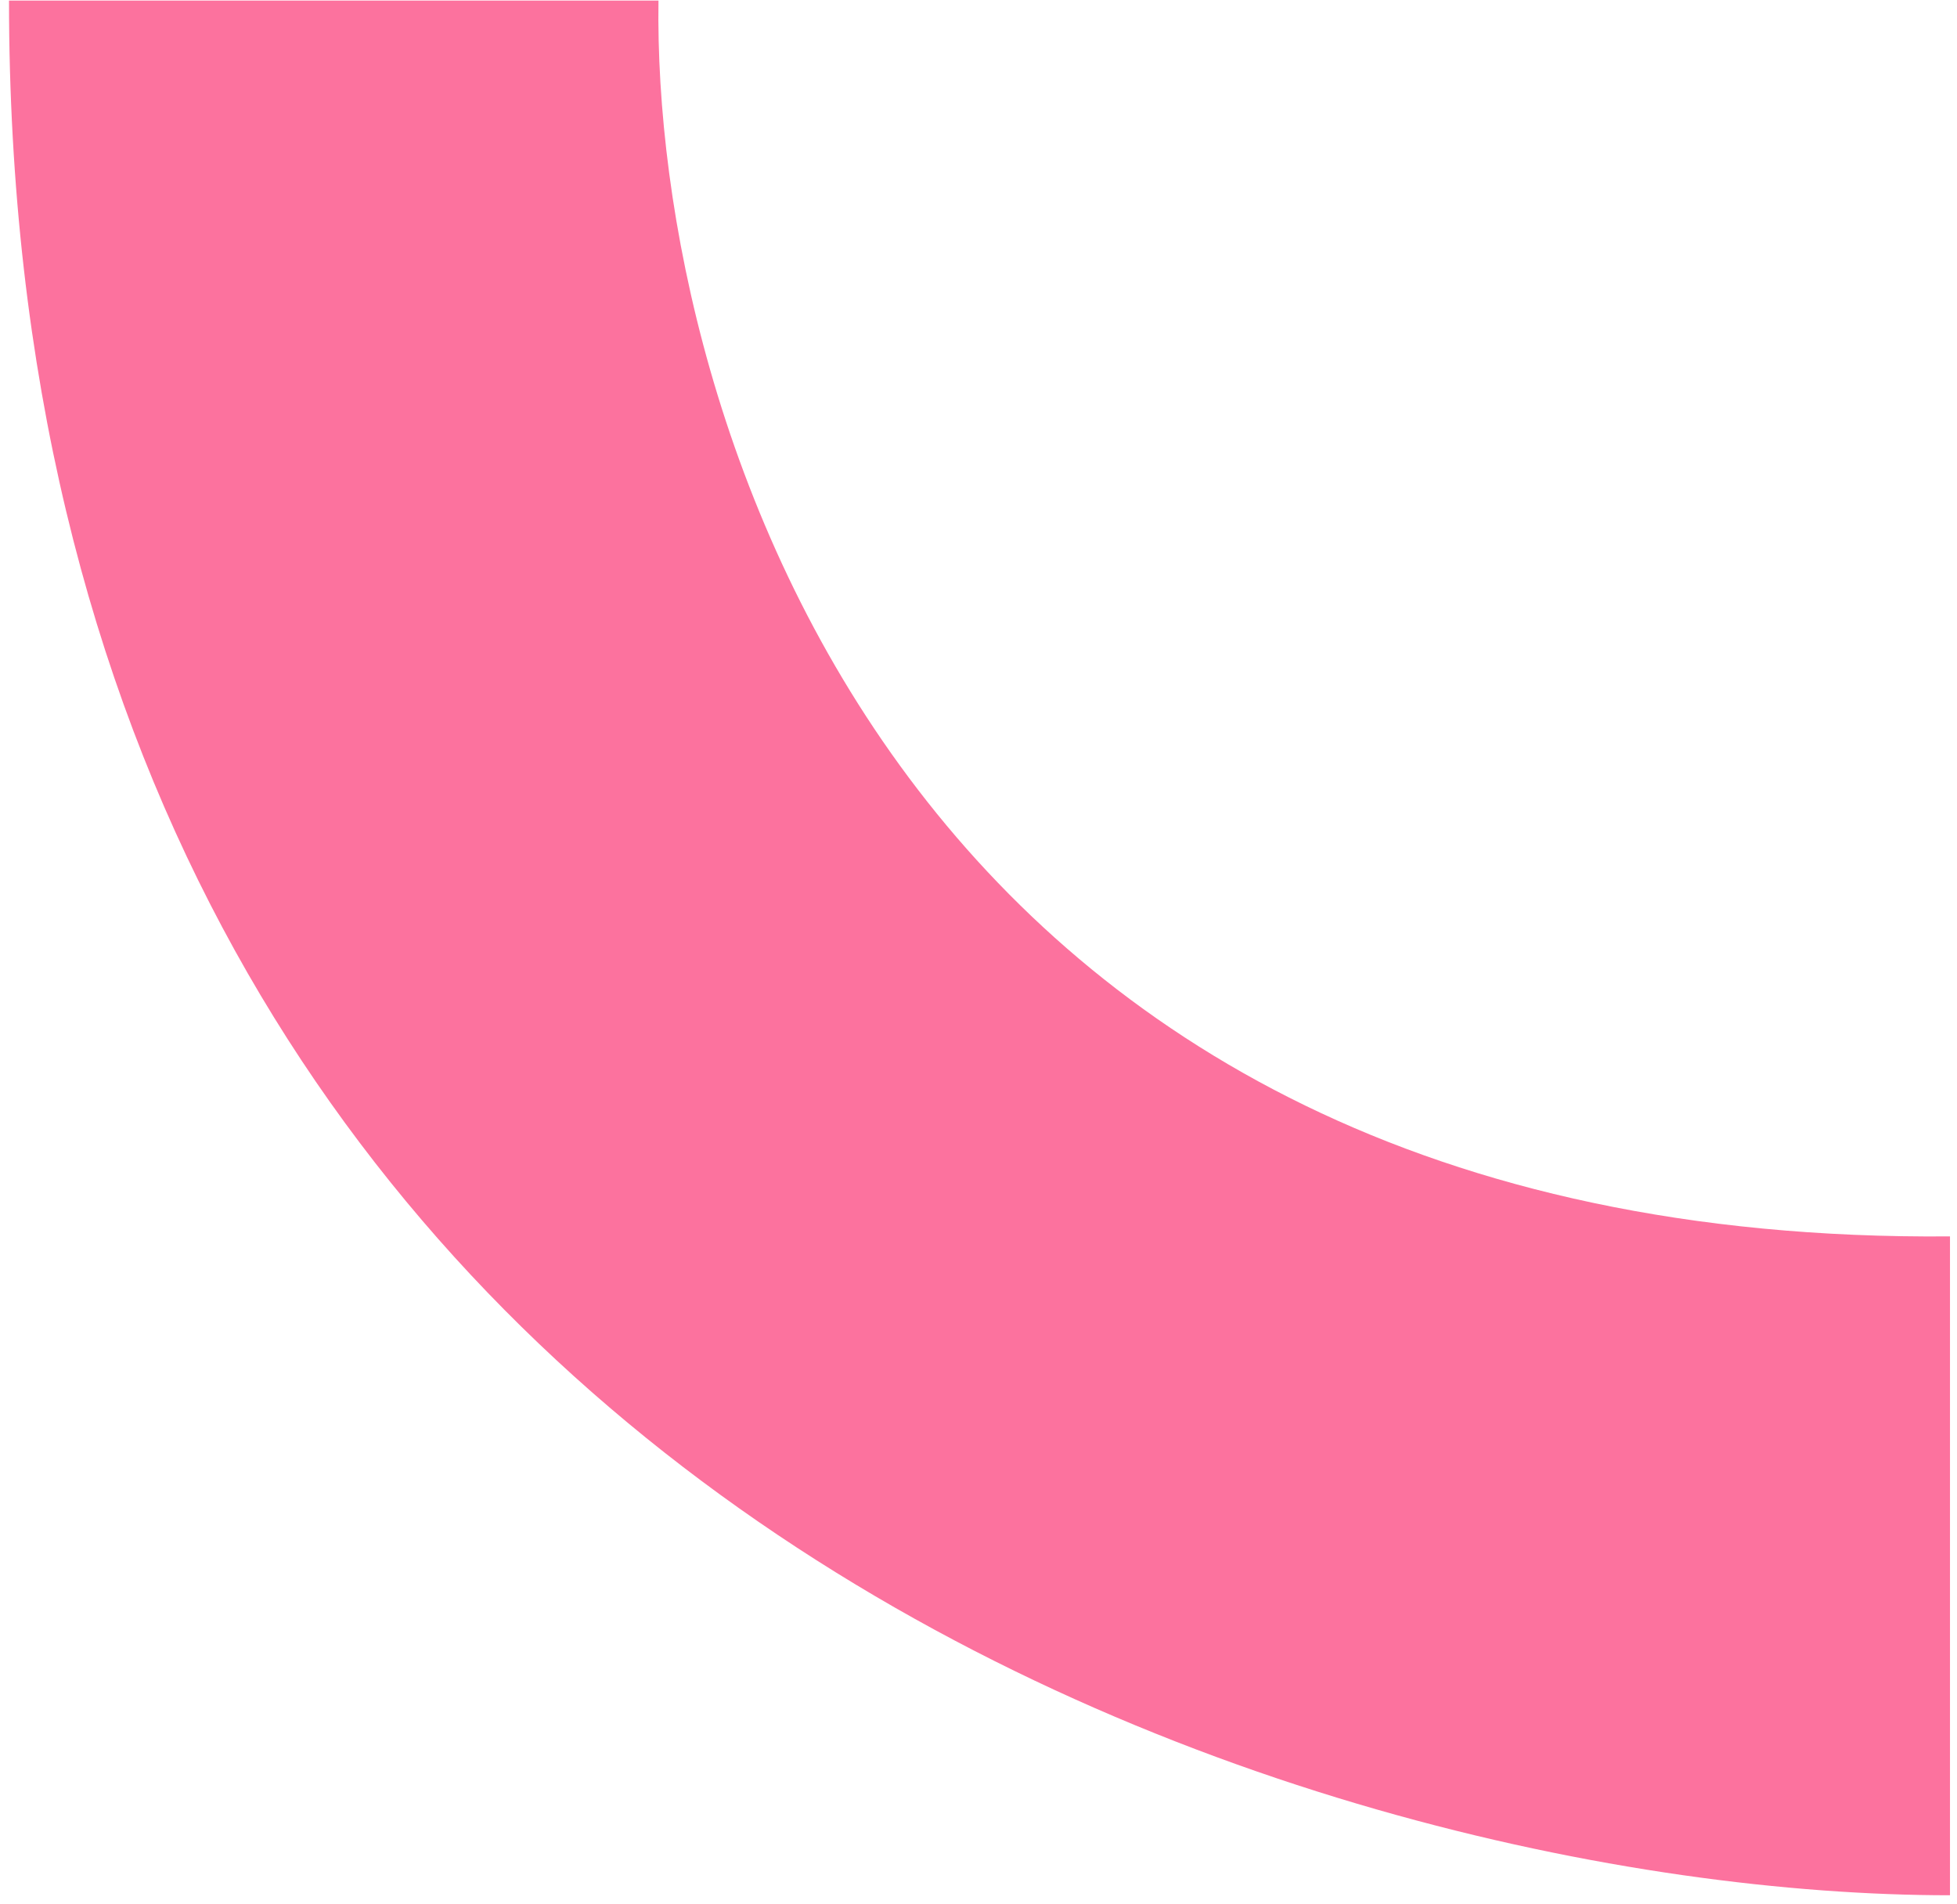
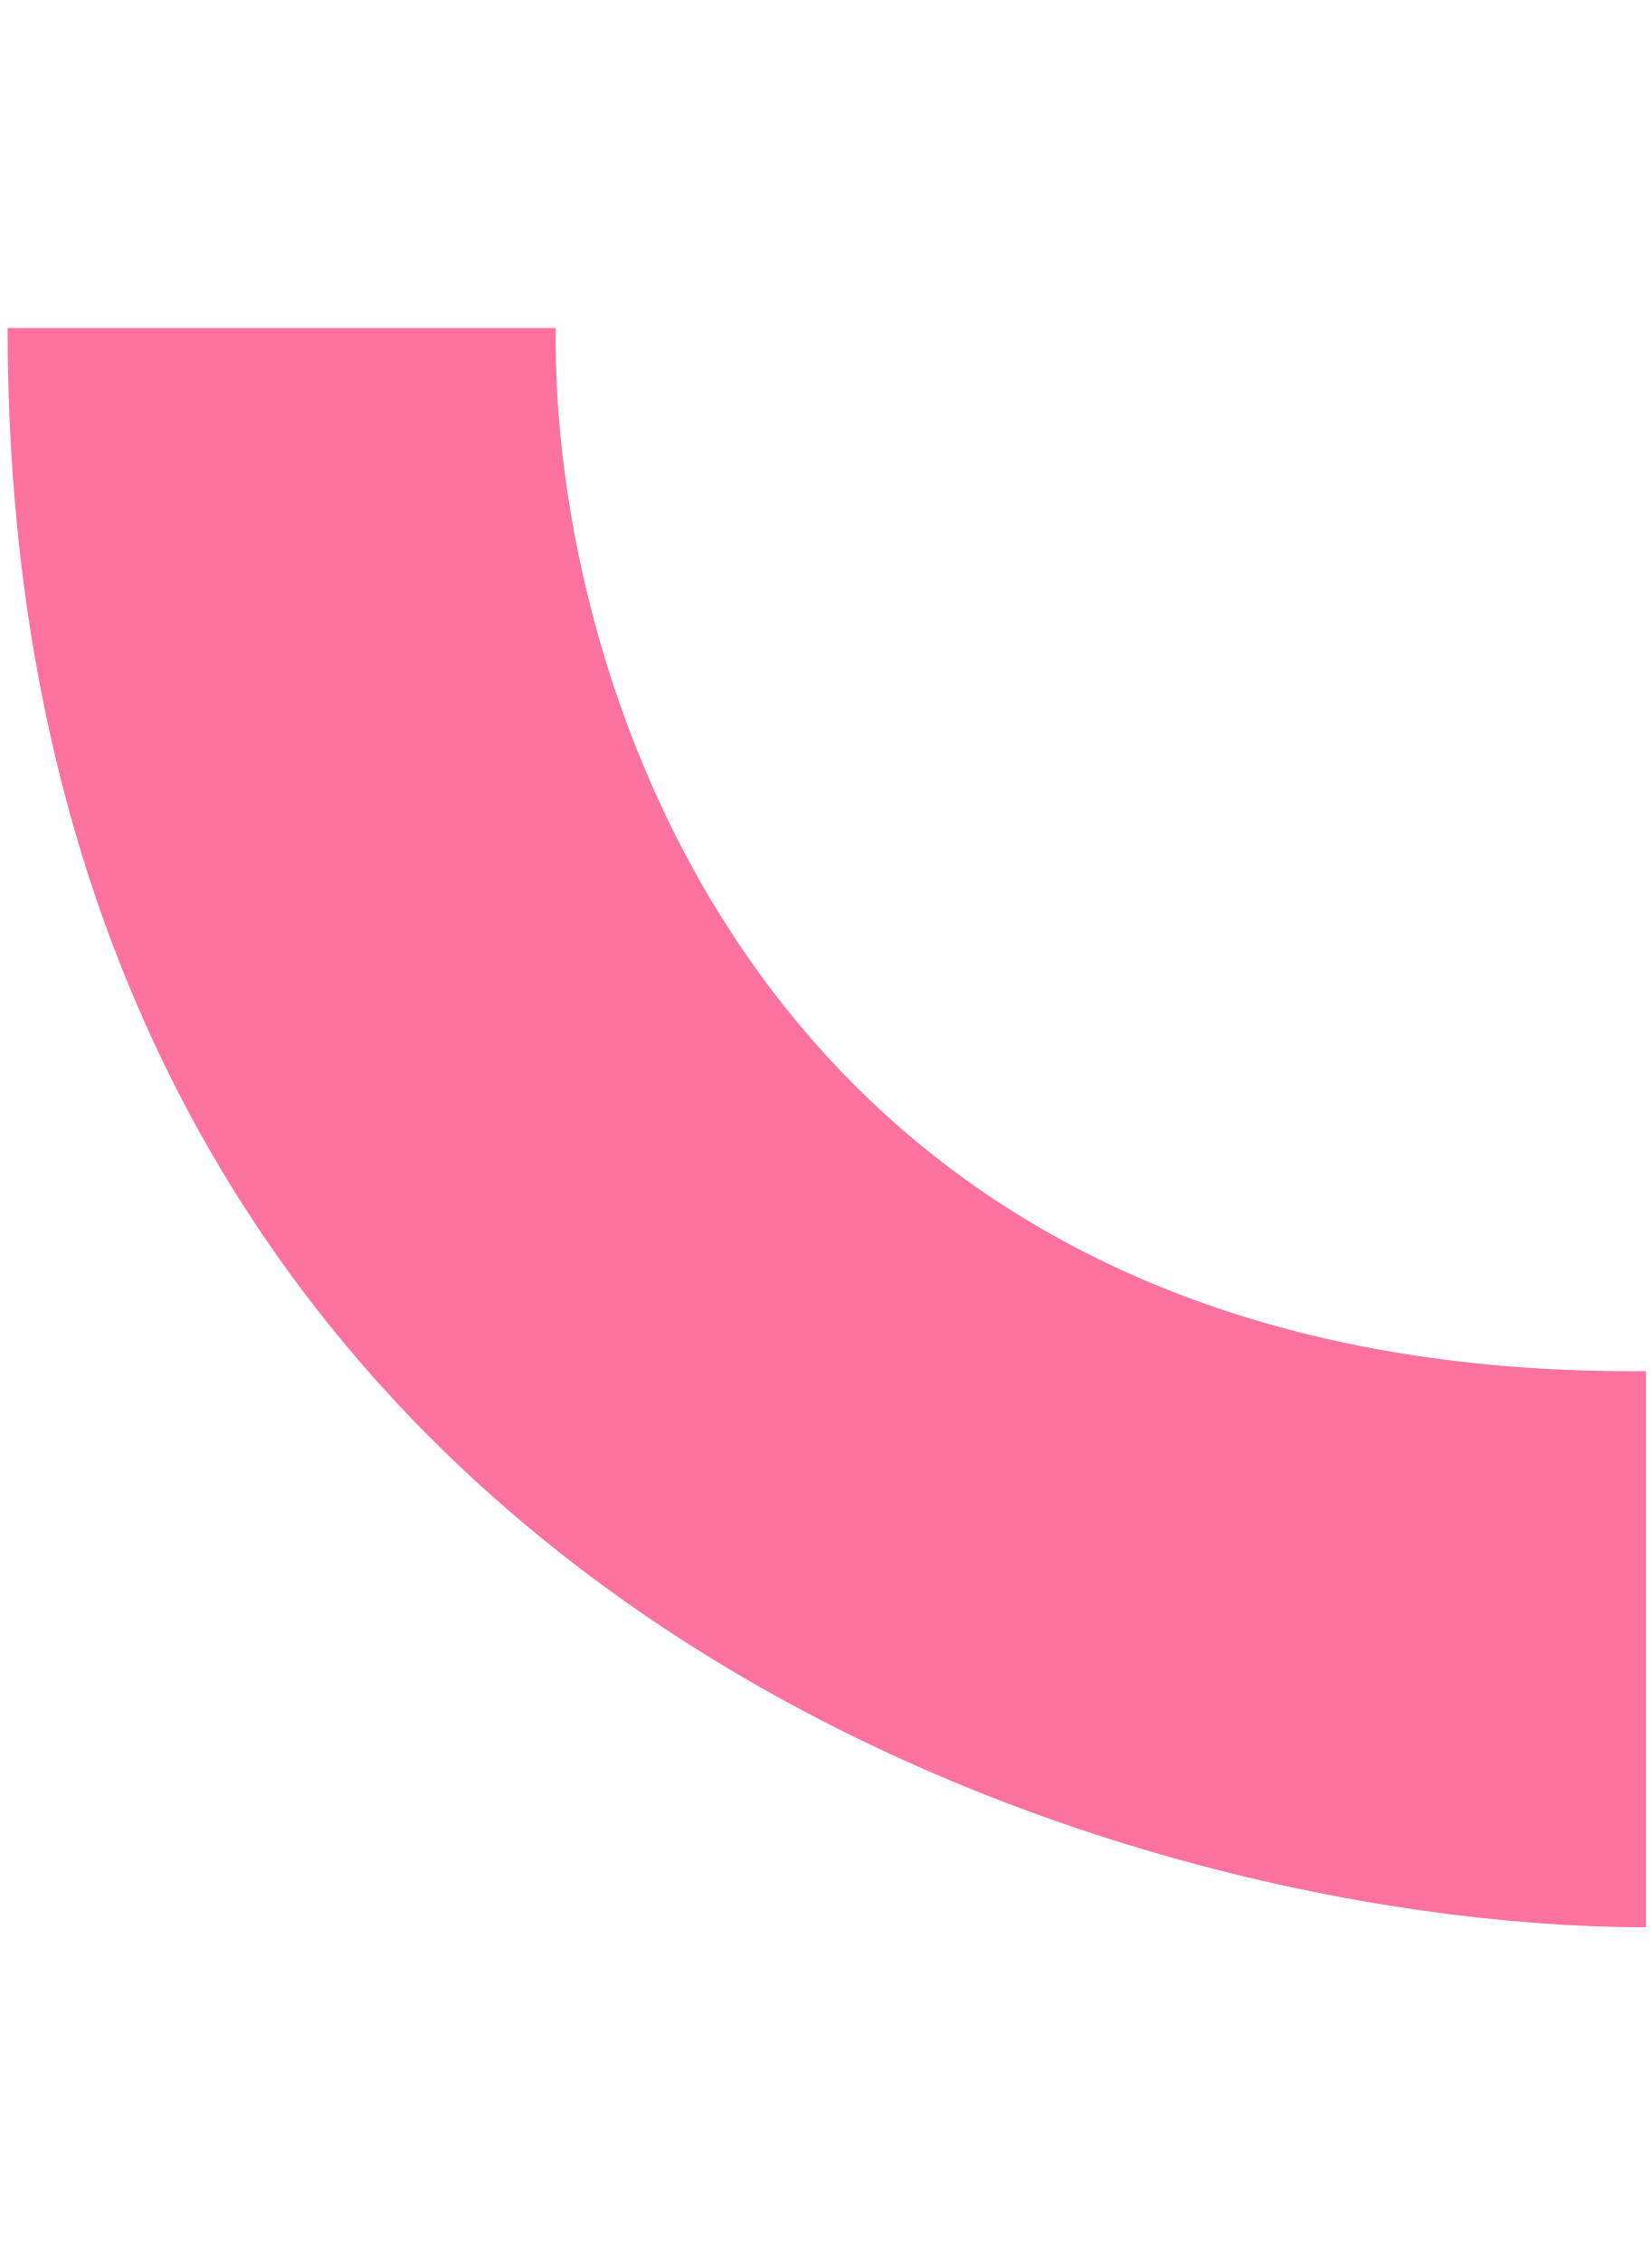
- <svg xmlns="http://www.w3.org/2000/svg" width="183" height="178" viewBox="0 0 183 178" fill="none">
+ <svg xmlns="http://www.w3.org/2000/svg" width="130" height="178" viewBox="0 0 183 178" fill="none">
  <path d="M61.575 0.054H0.842C0.843 139.818 122.471 177.205 182.344 177.205V115.602C84.337 116.437 60.995 38.918 61.575 0.054Z" fill="#FC729E" />
</svg>
